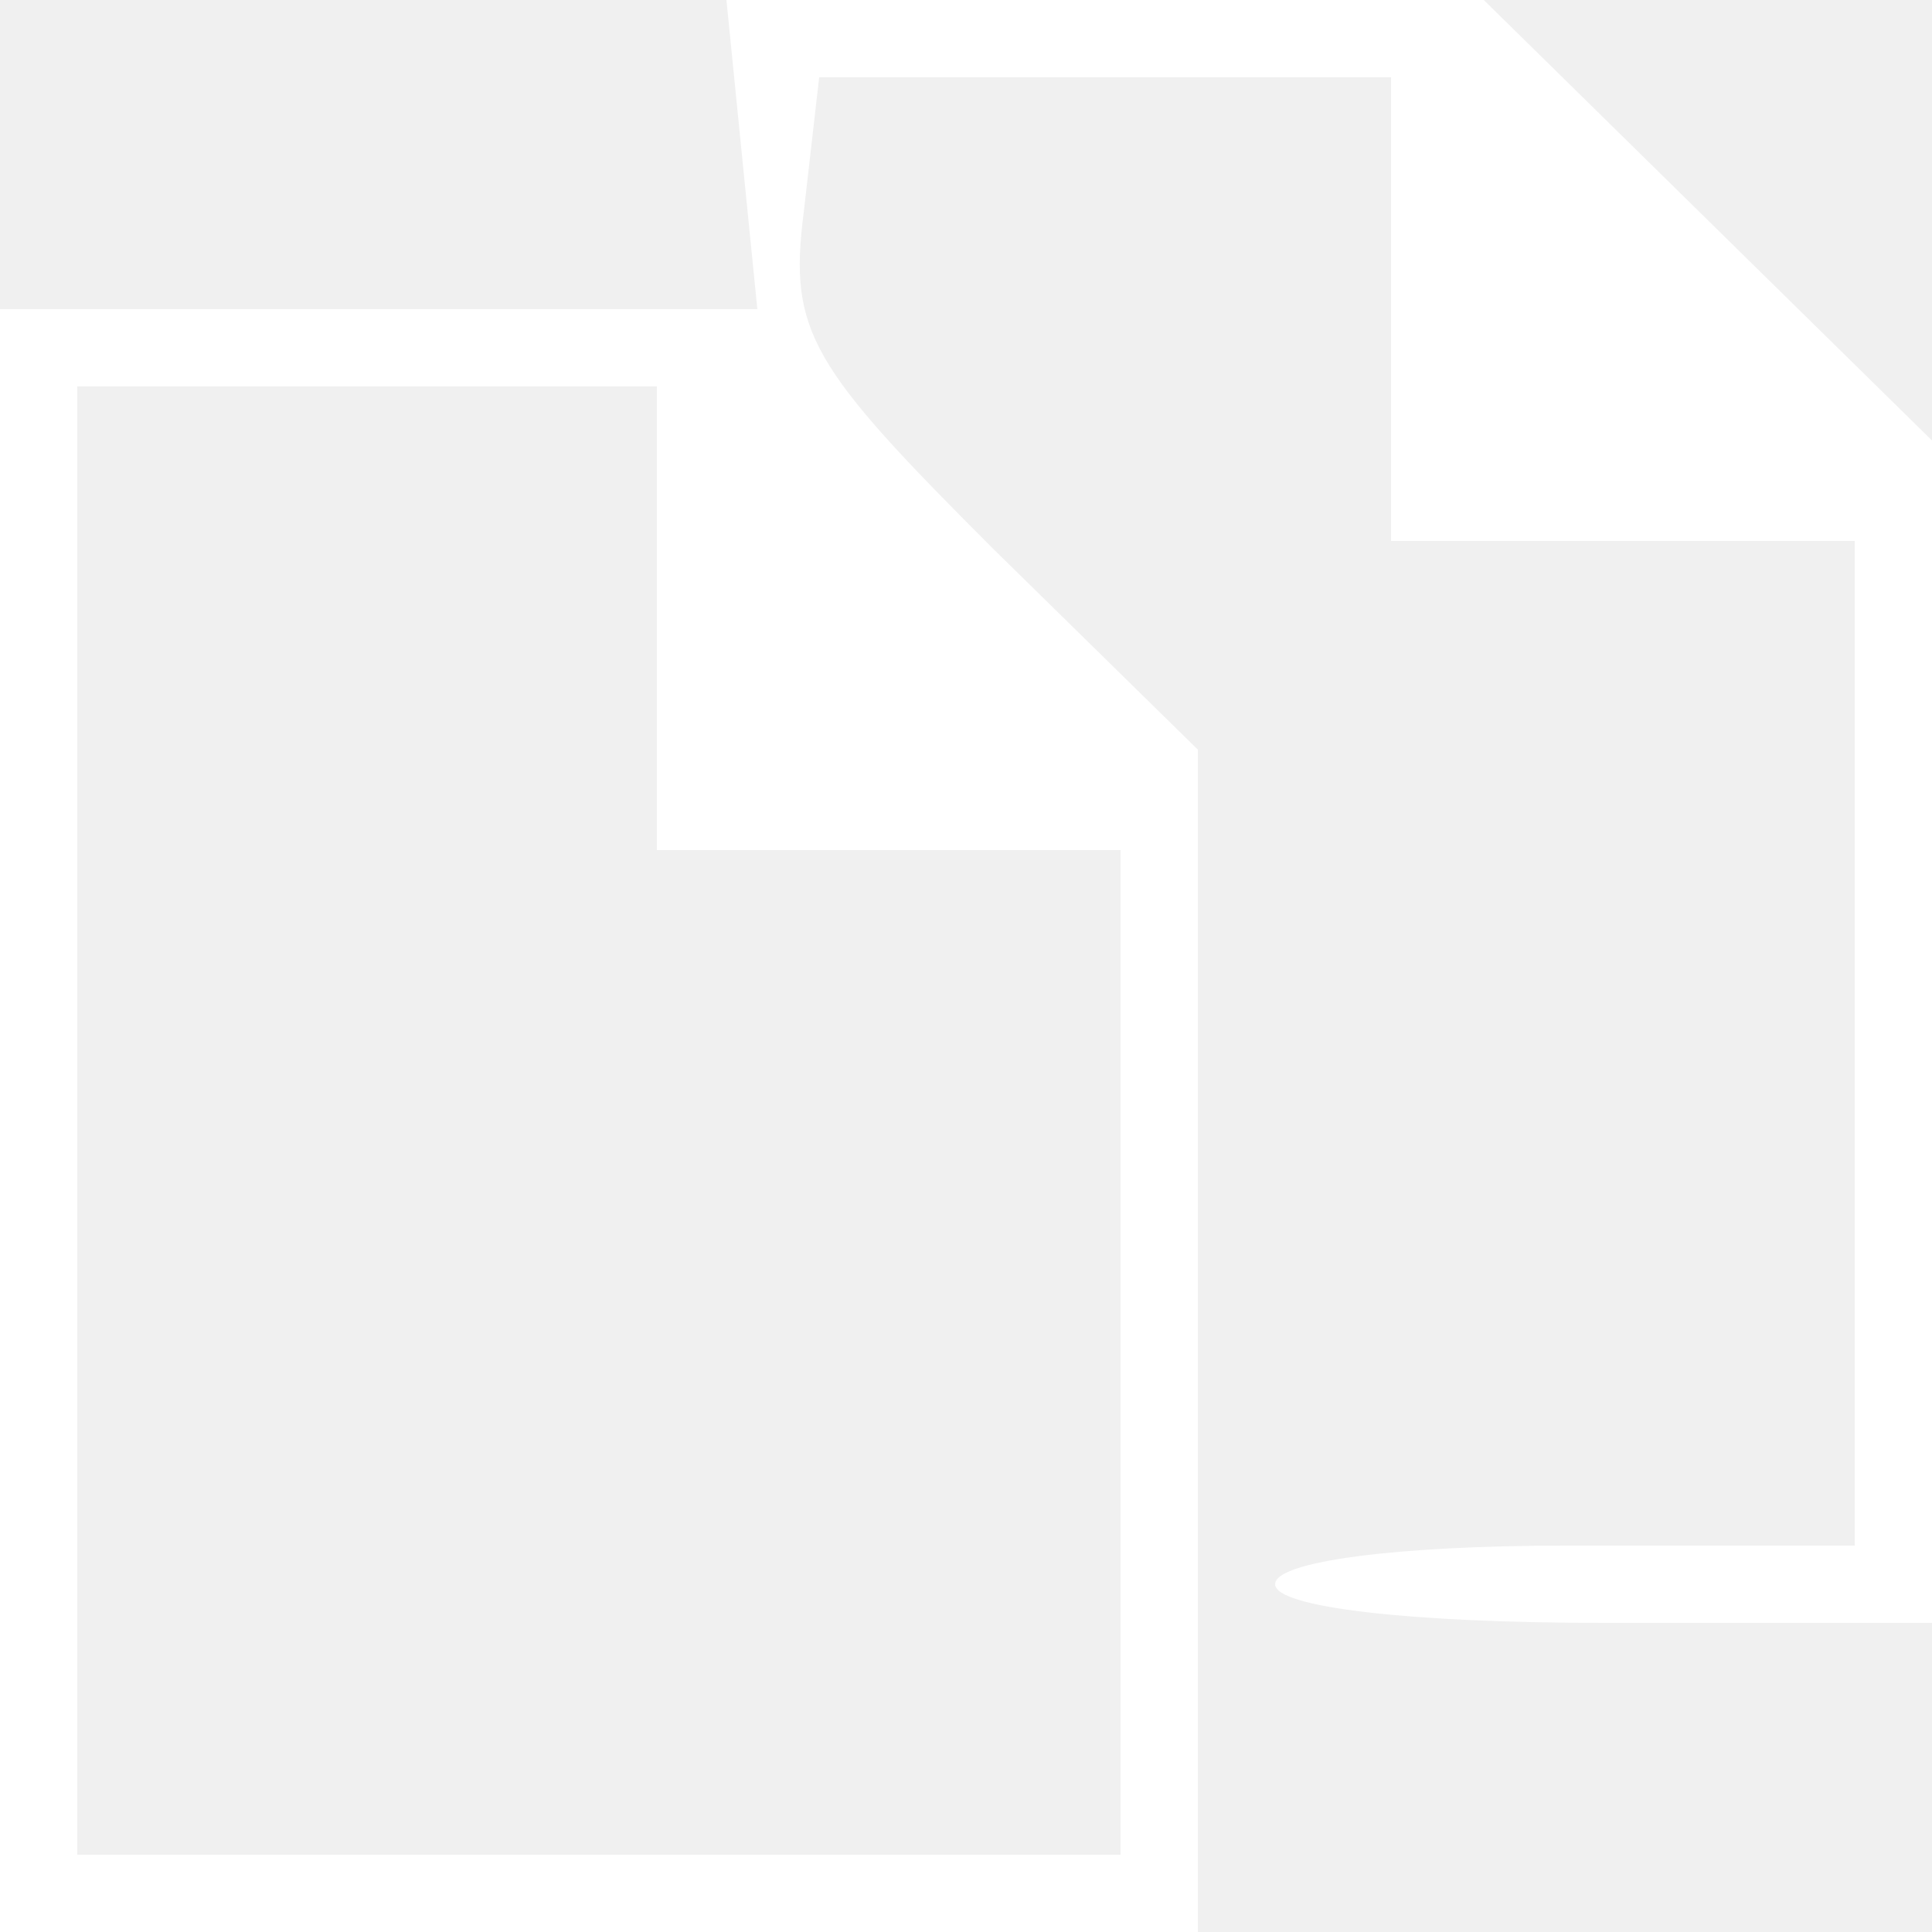
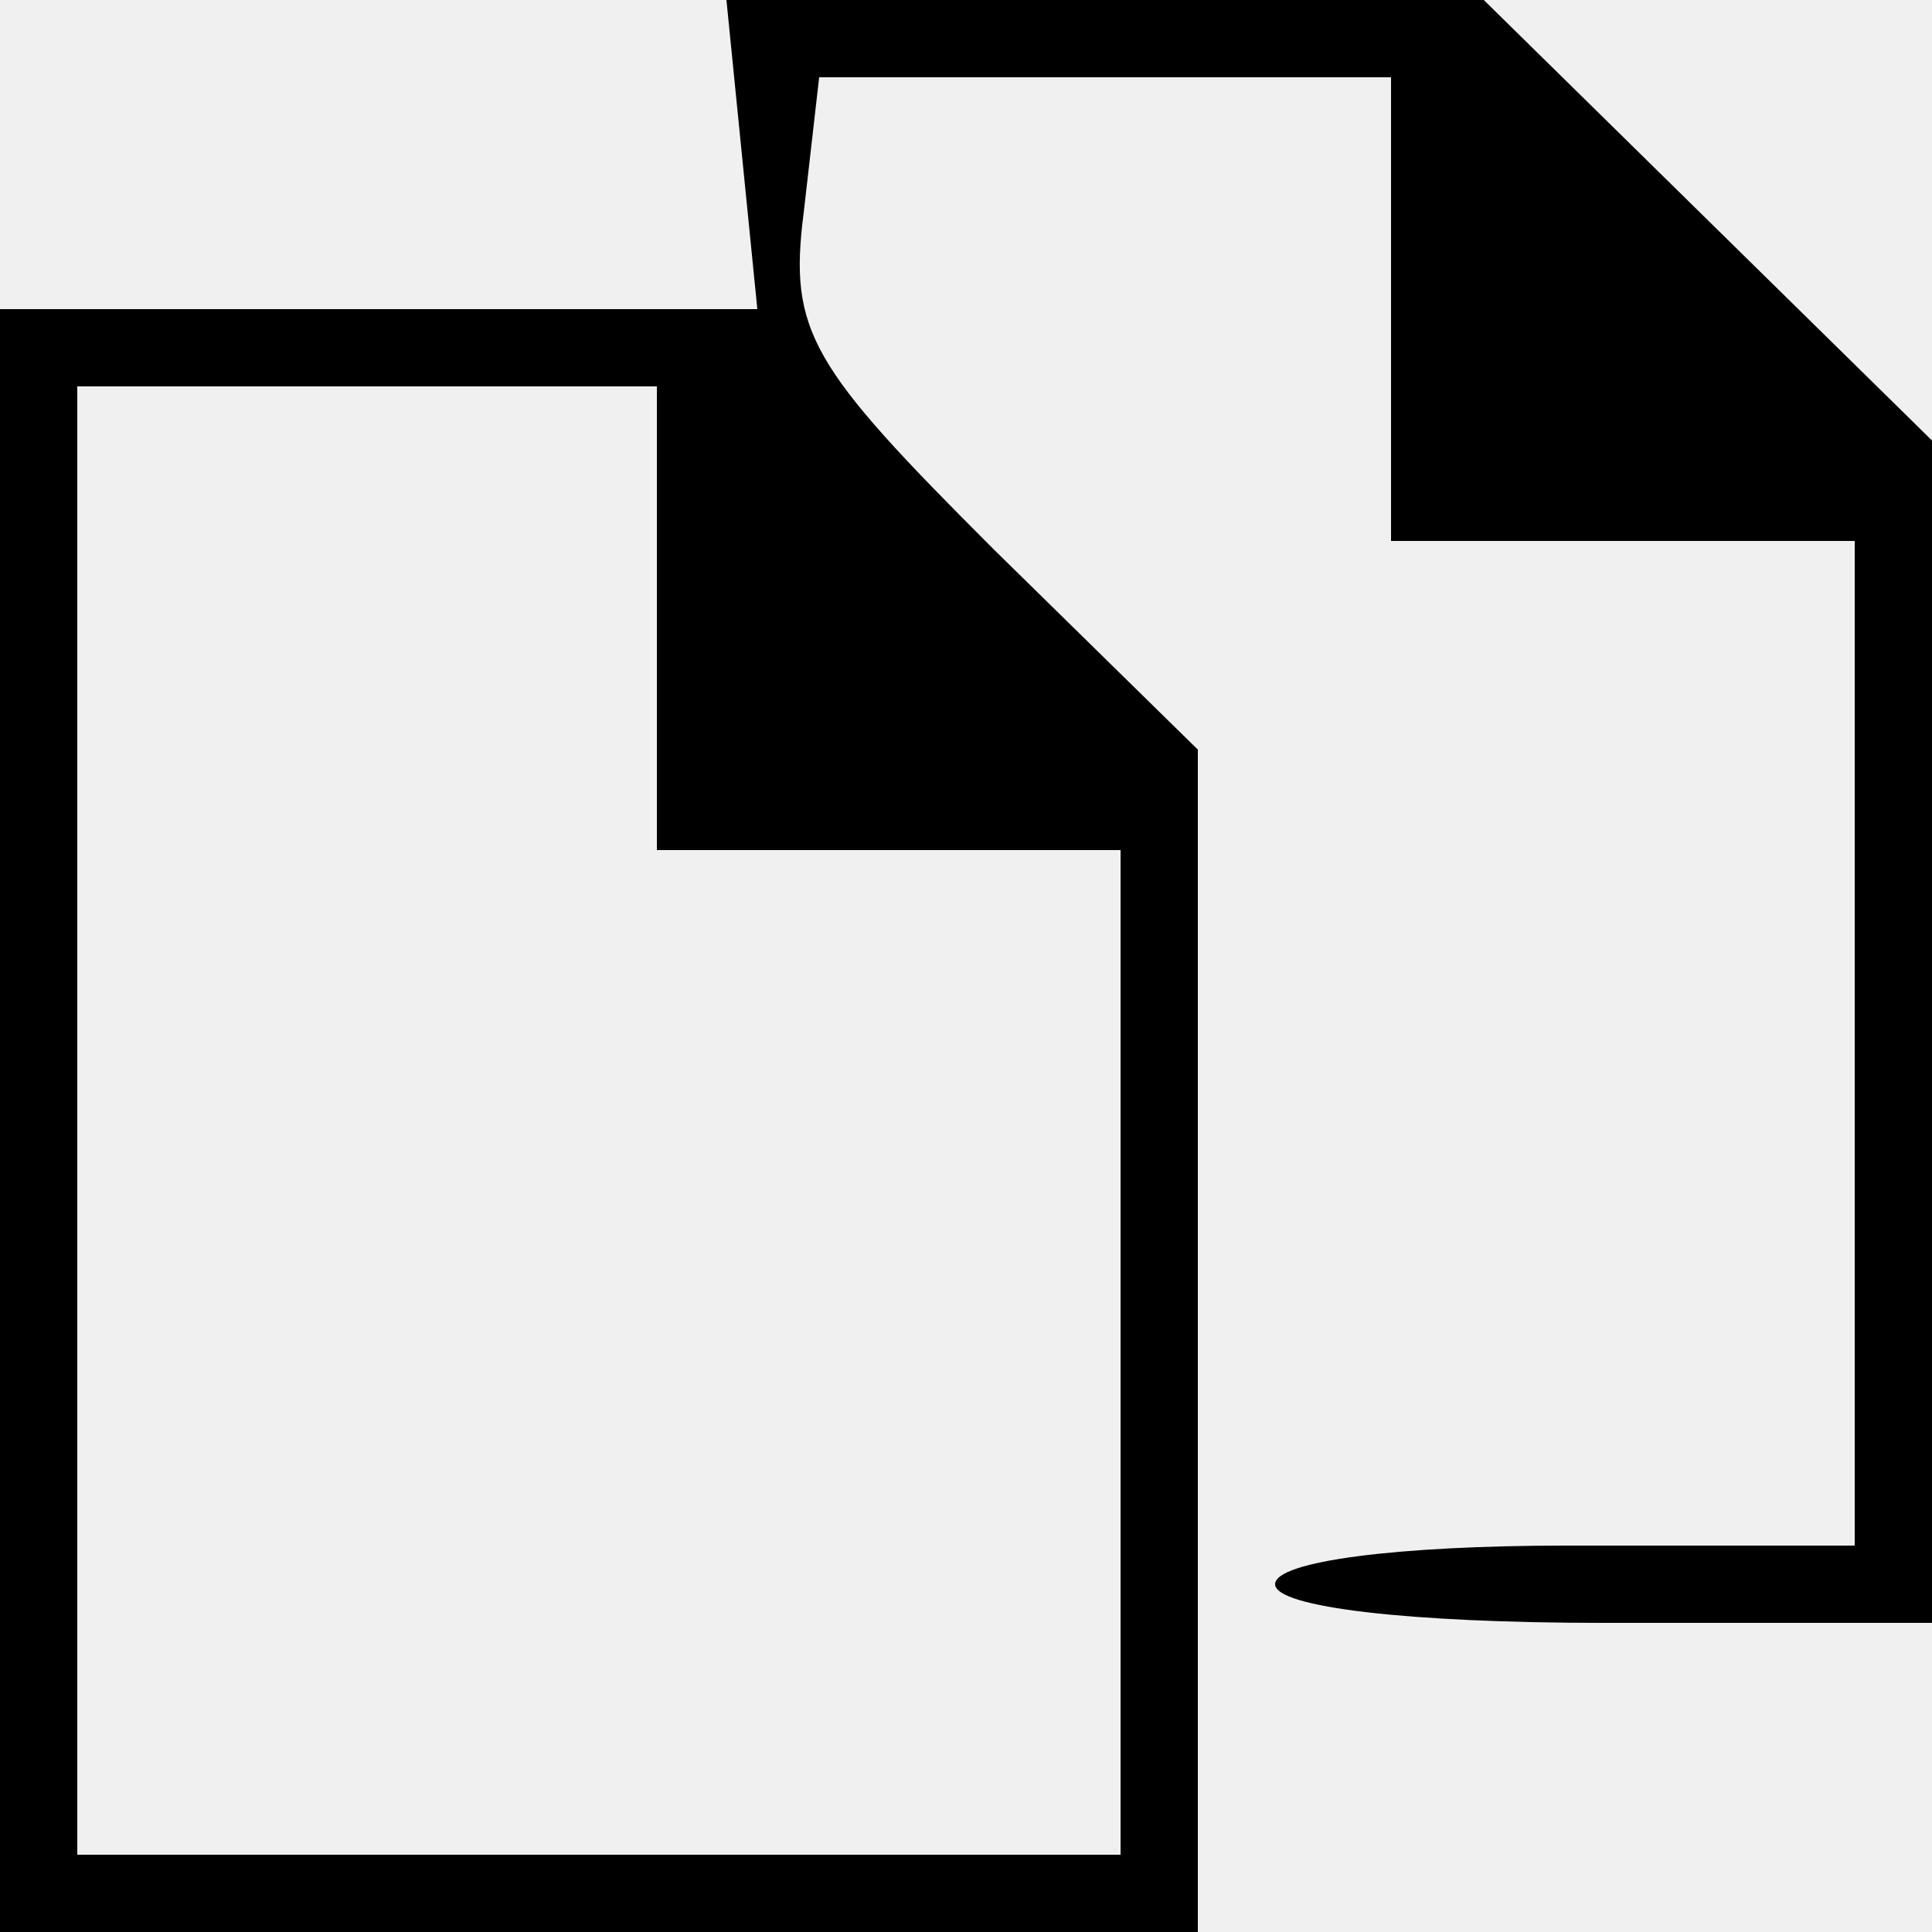
<svg xmlns="http://www.w3.org/2000/svg" version="1.0" width="50pt" height="50pt" viewBox="0 0 50 50" preserveAspectRatio="xMidYMid meet">
-   <g transform="translate(0,50) scale(0.1,-0.1)" fill="#ffffff" stroke="none">
+   <g transform="translate(0,50) scale(0.1,-0.1)" stroke="none">
    <path d="M192 460 l4 -40 -98 0 -98 0 0 -210 0 -210 155 0 155 0 0 153 0 153 -53 52 c-47 47 -53 56 -49 87 l4 35 74 0 74 0 0 -60 0 -60 60 0 60 0 0 -130 0 -130 -75 0 c-43 0 -75 -4 -75 -10 0 -6 35 -10 85 -10 l85 0 0 153 0 153 -58 57 -58 57 -98 0 -98 0 4 -40z m-22 -120 l0 -60 60 0 60 0 0 -130 0 -130 -135 0 -135 0 0 190 0 190 75 0 75 0 0 -60z" />
  </g>
</svg>
